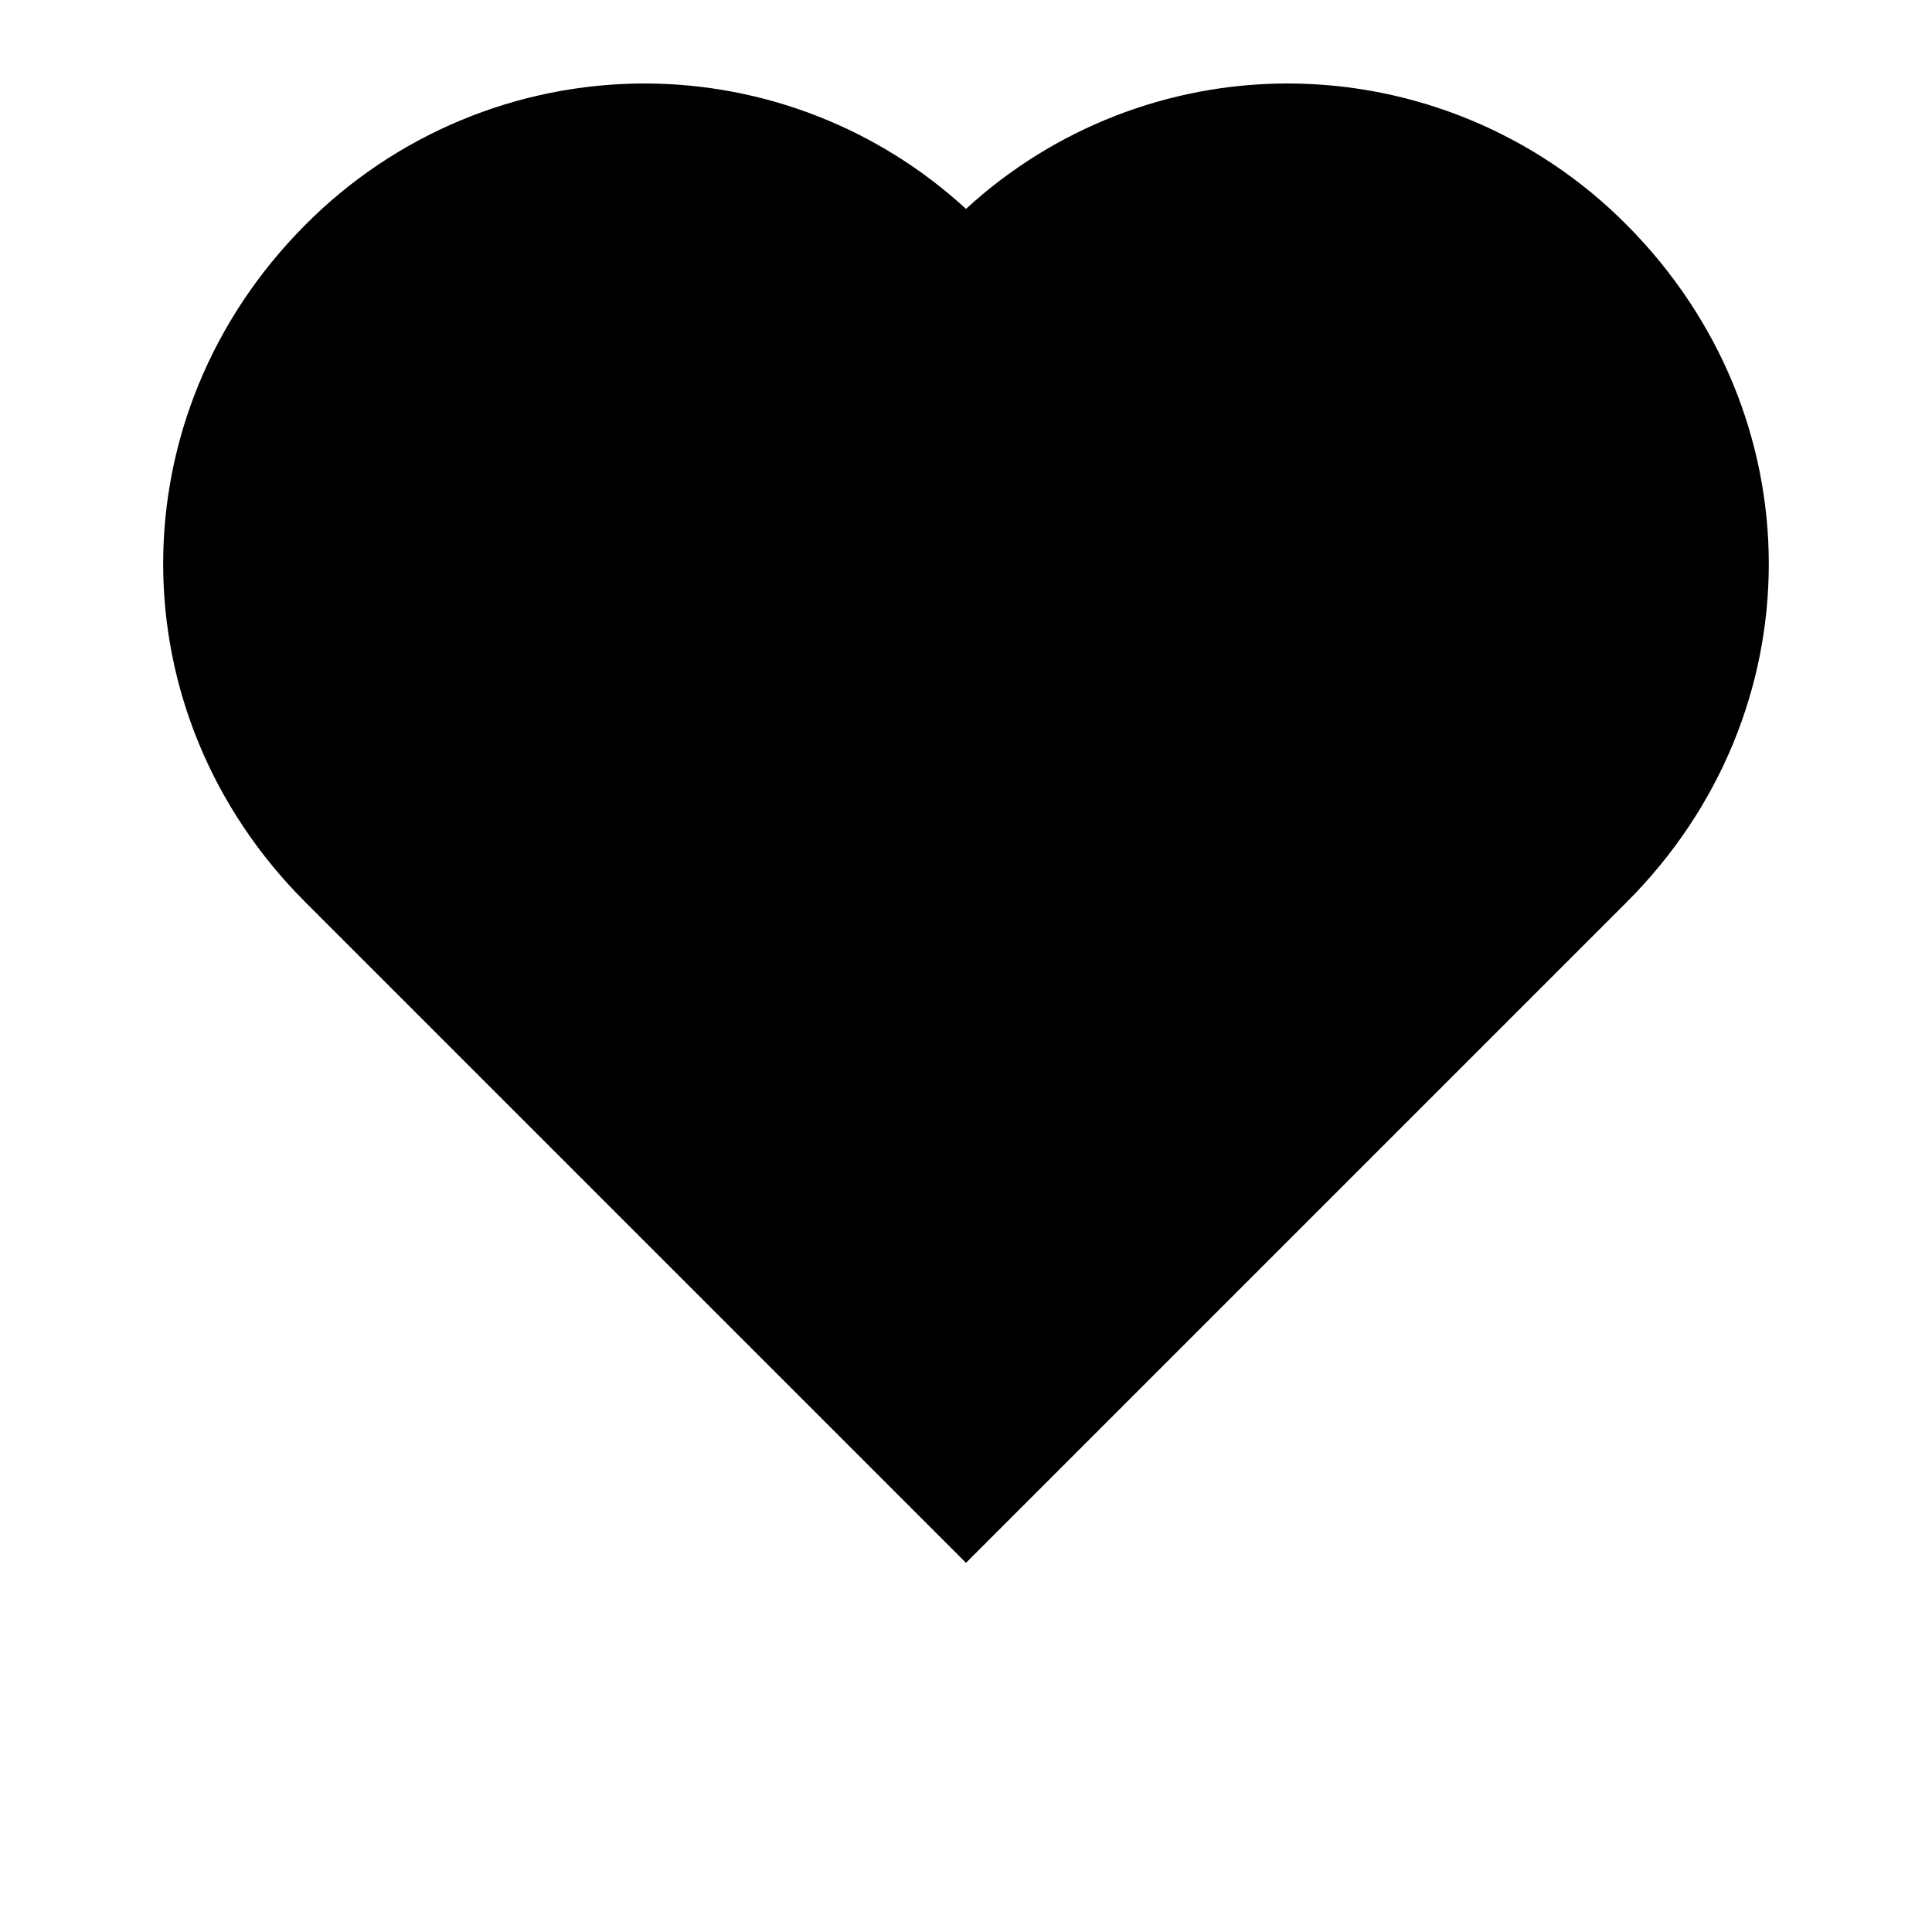
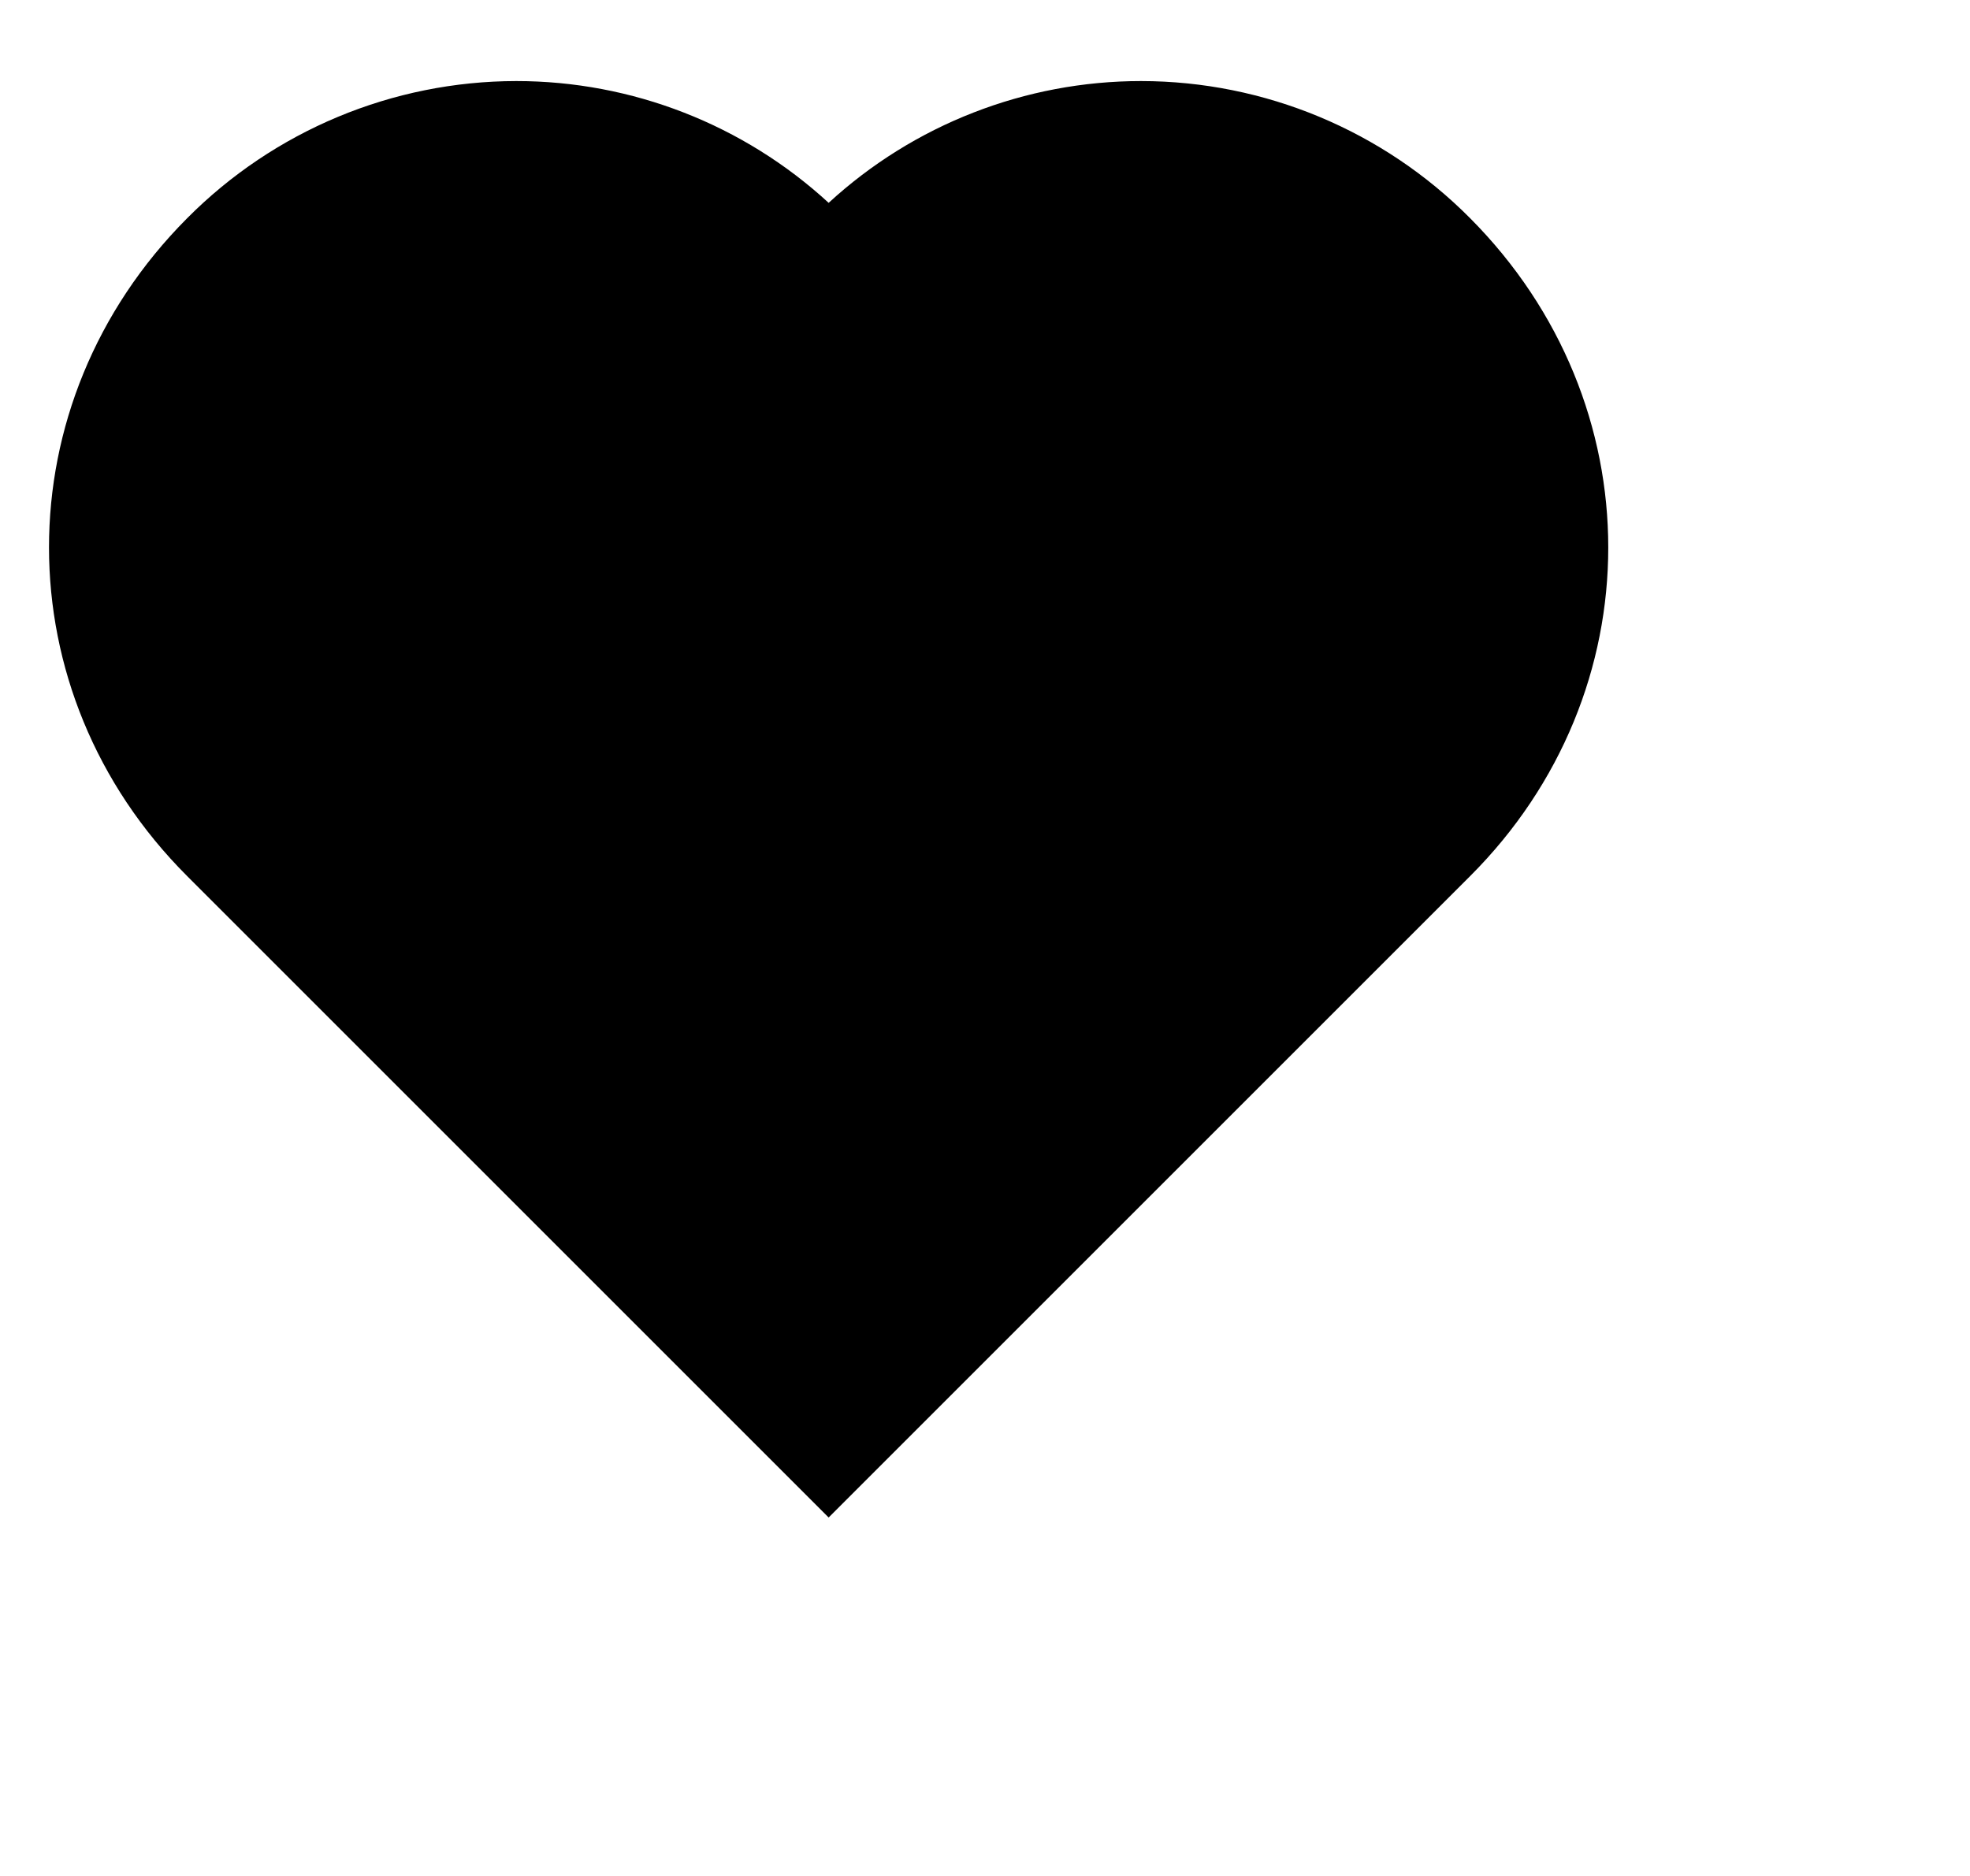
- <svg xmlns="http://www.w3.org/2000/svg" width="21" height="21" viewBox="0 2 24 24">
+ <svg xmlns="http://www.w3.org/2000/svg" width="21" height="20" viewBox="2 2 24 24">
  <path d="M20.205 4.791a5.938 5.938 0 0 0-4.209-1.754A5.906 5.906 0 0 0 12 4.595a5.904 5.904 0 0 0-3.996-1.558 5.942 5.942 0 0 0-4.213 1.758c-2.353 2.363-2.352 6.059.002 8.412L12 21.414l8.207-8.207c2.354-2.353 2.355-6.049-.002-8.416z" />
</svg>
